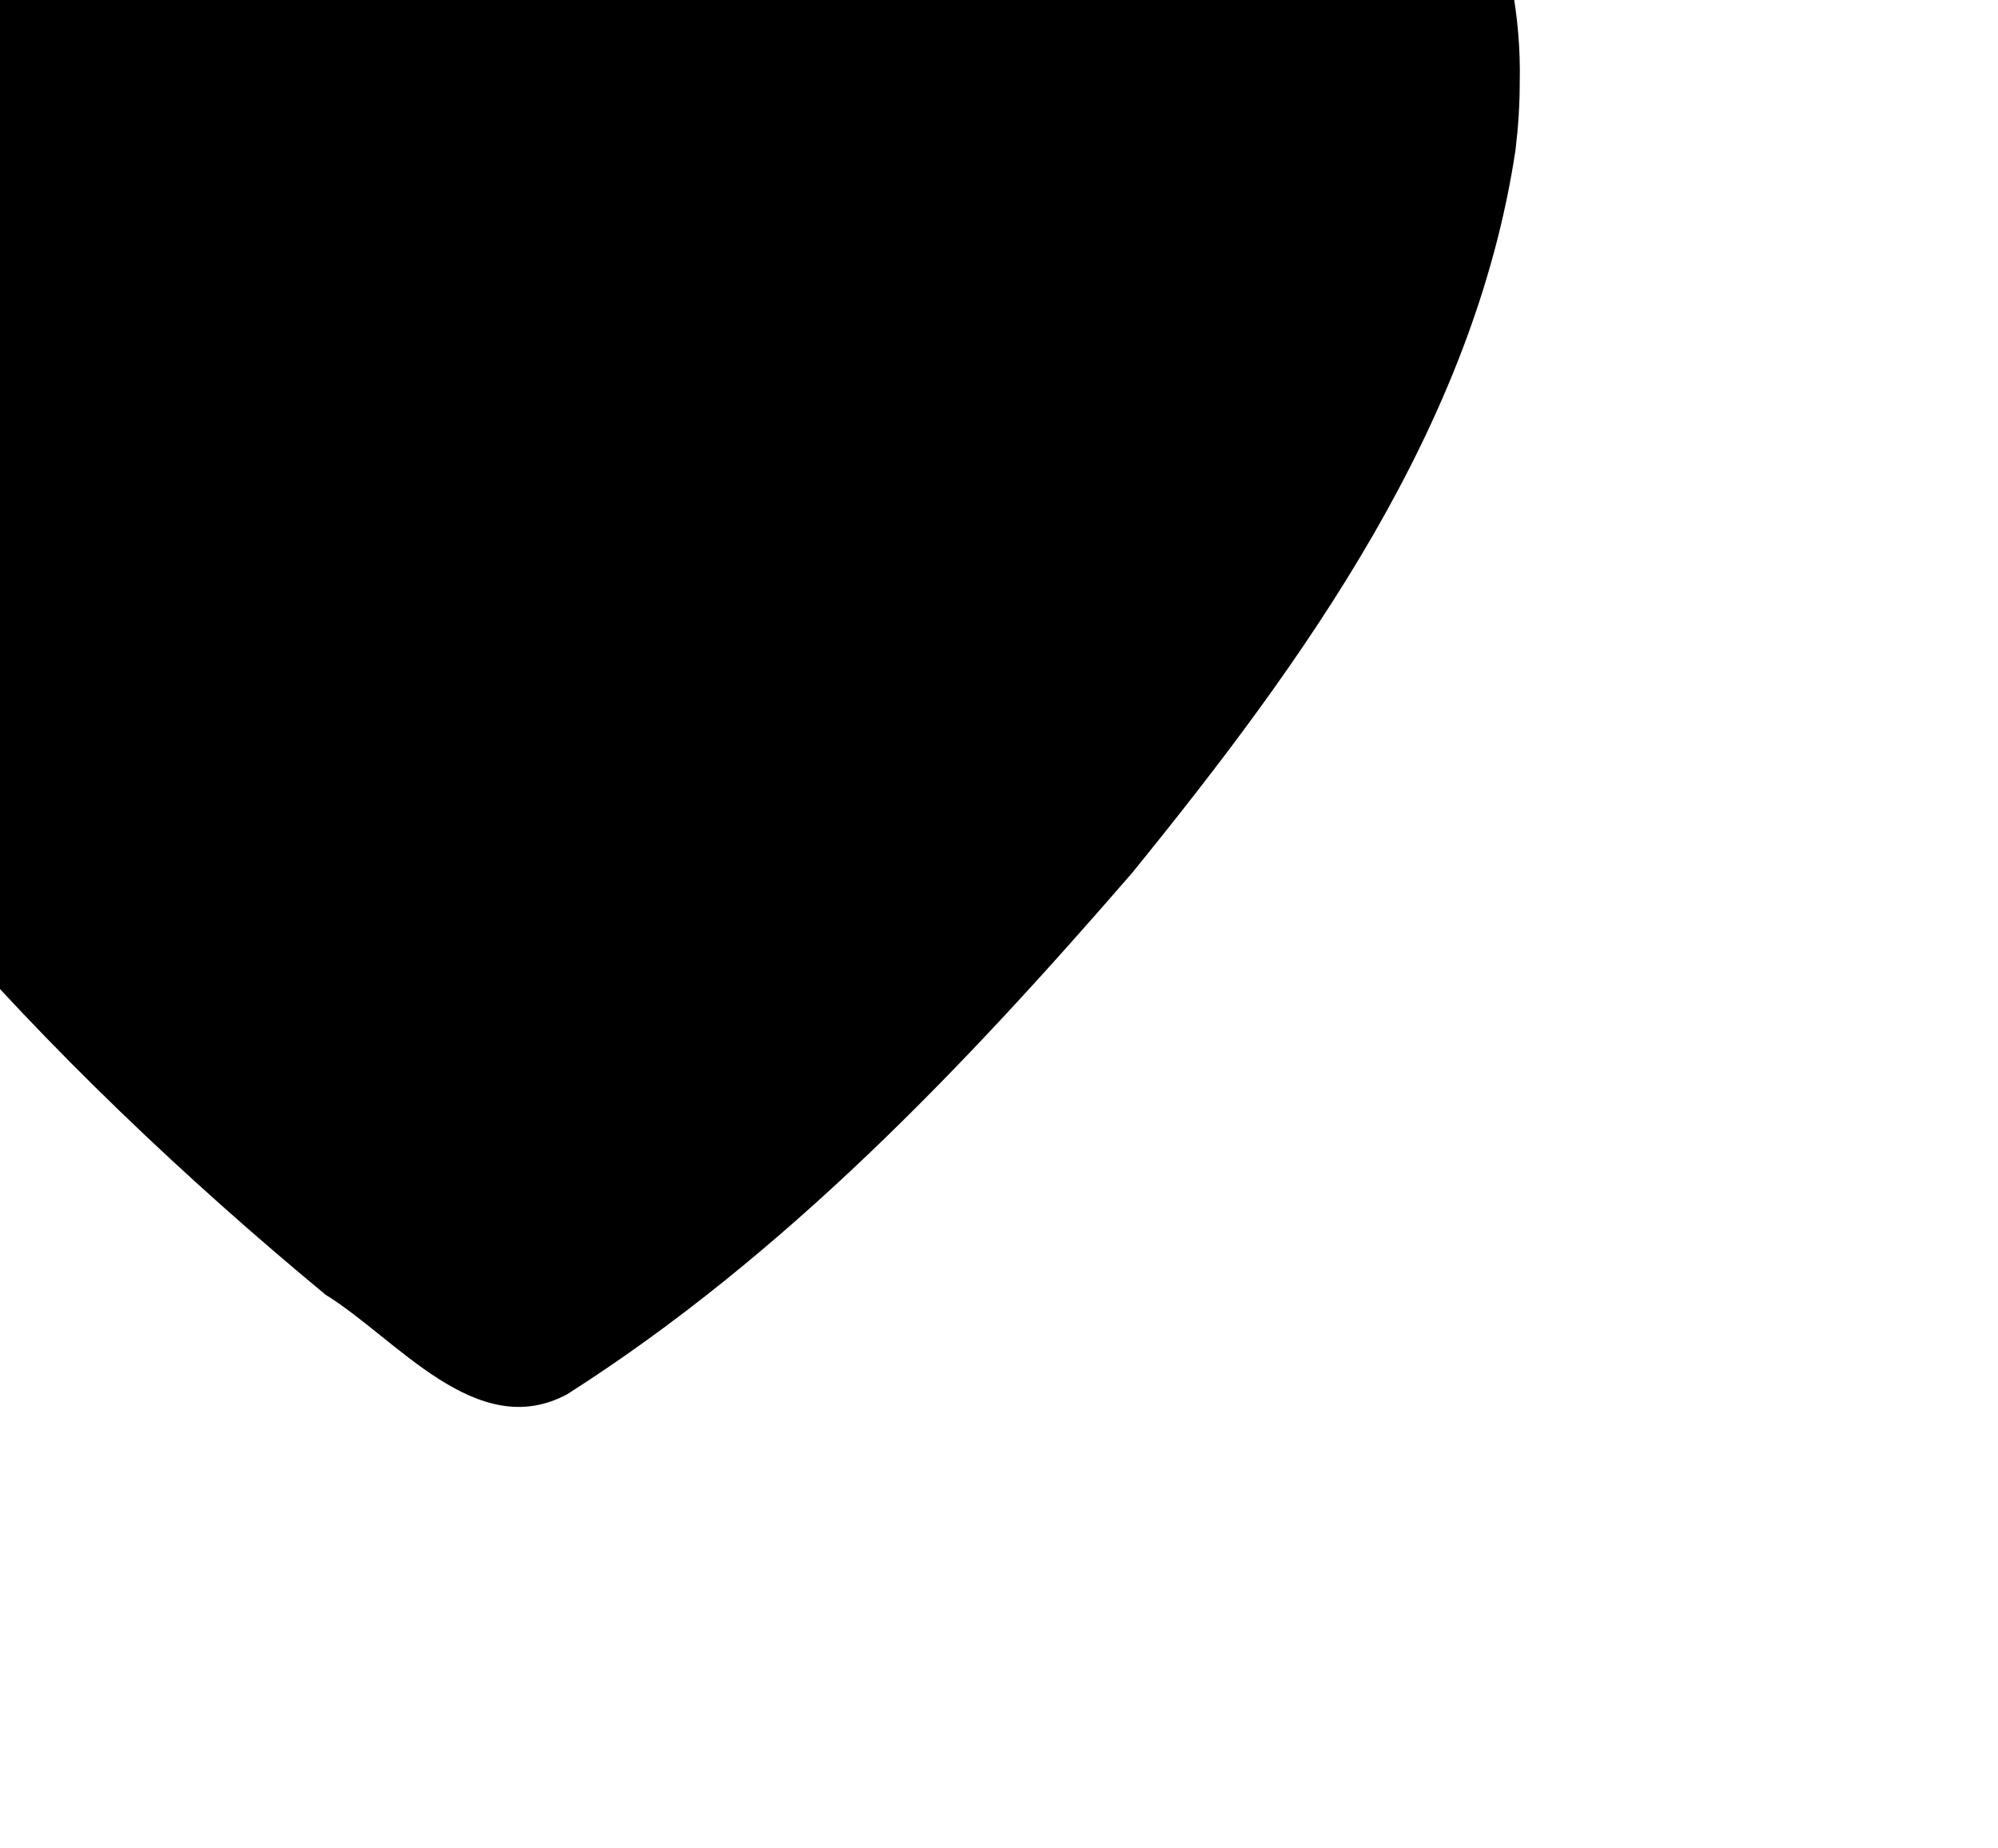
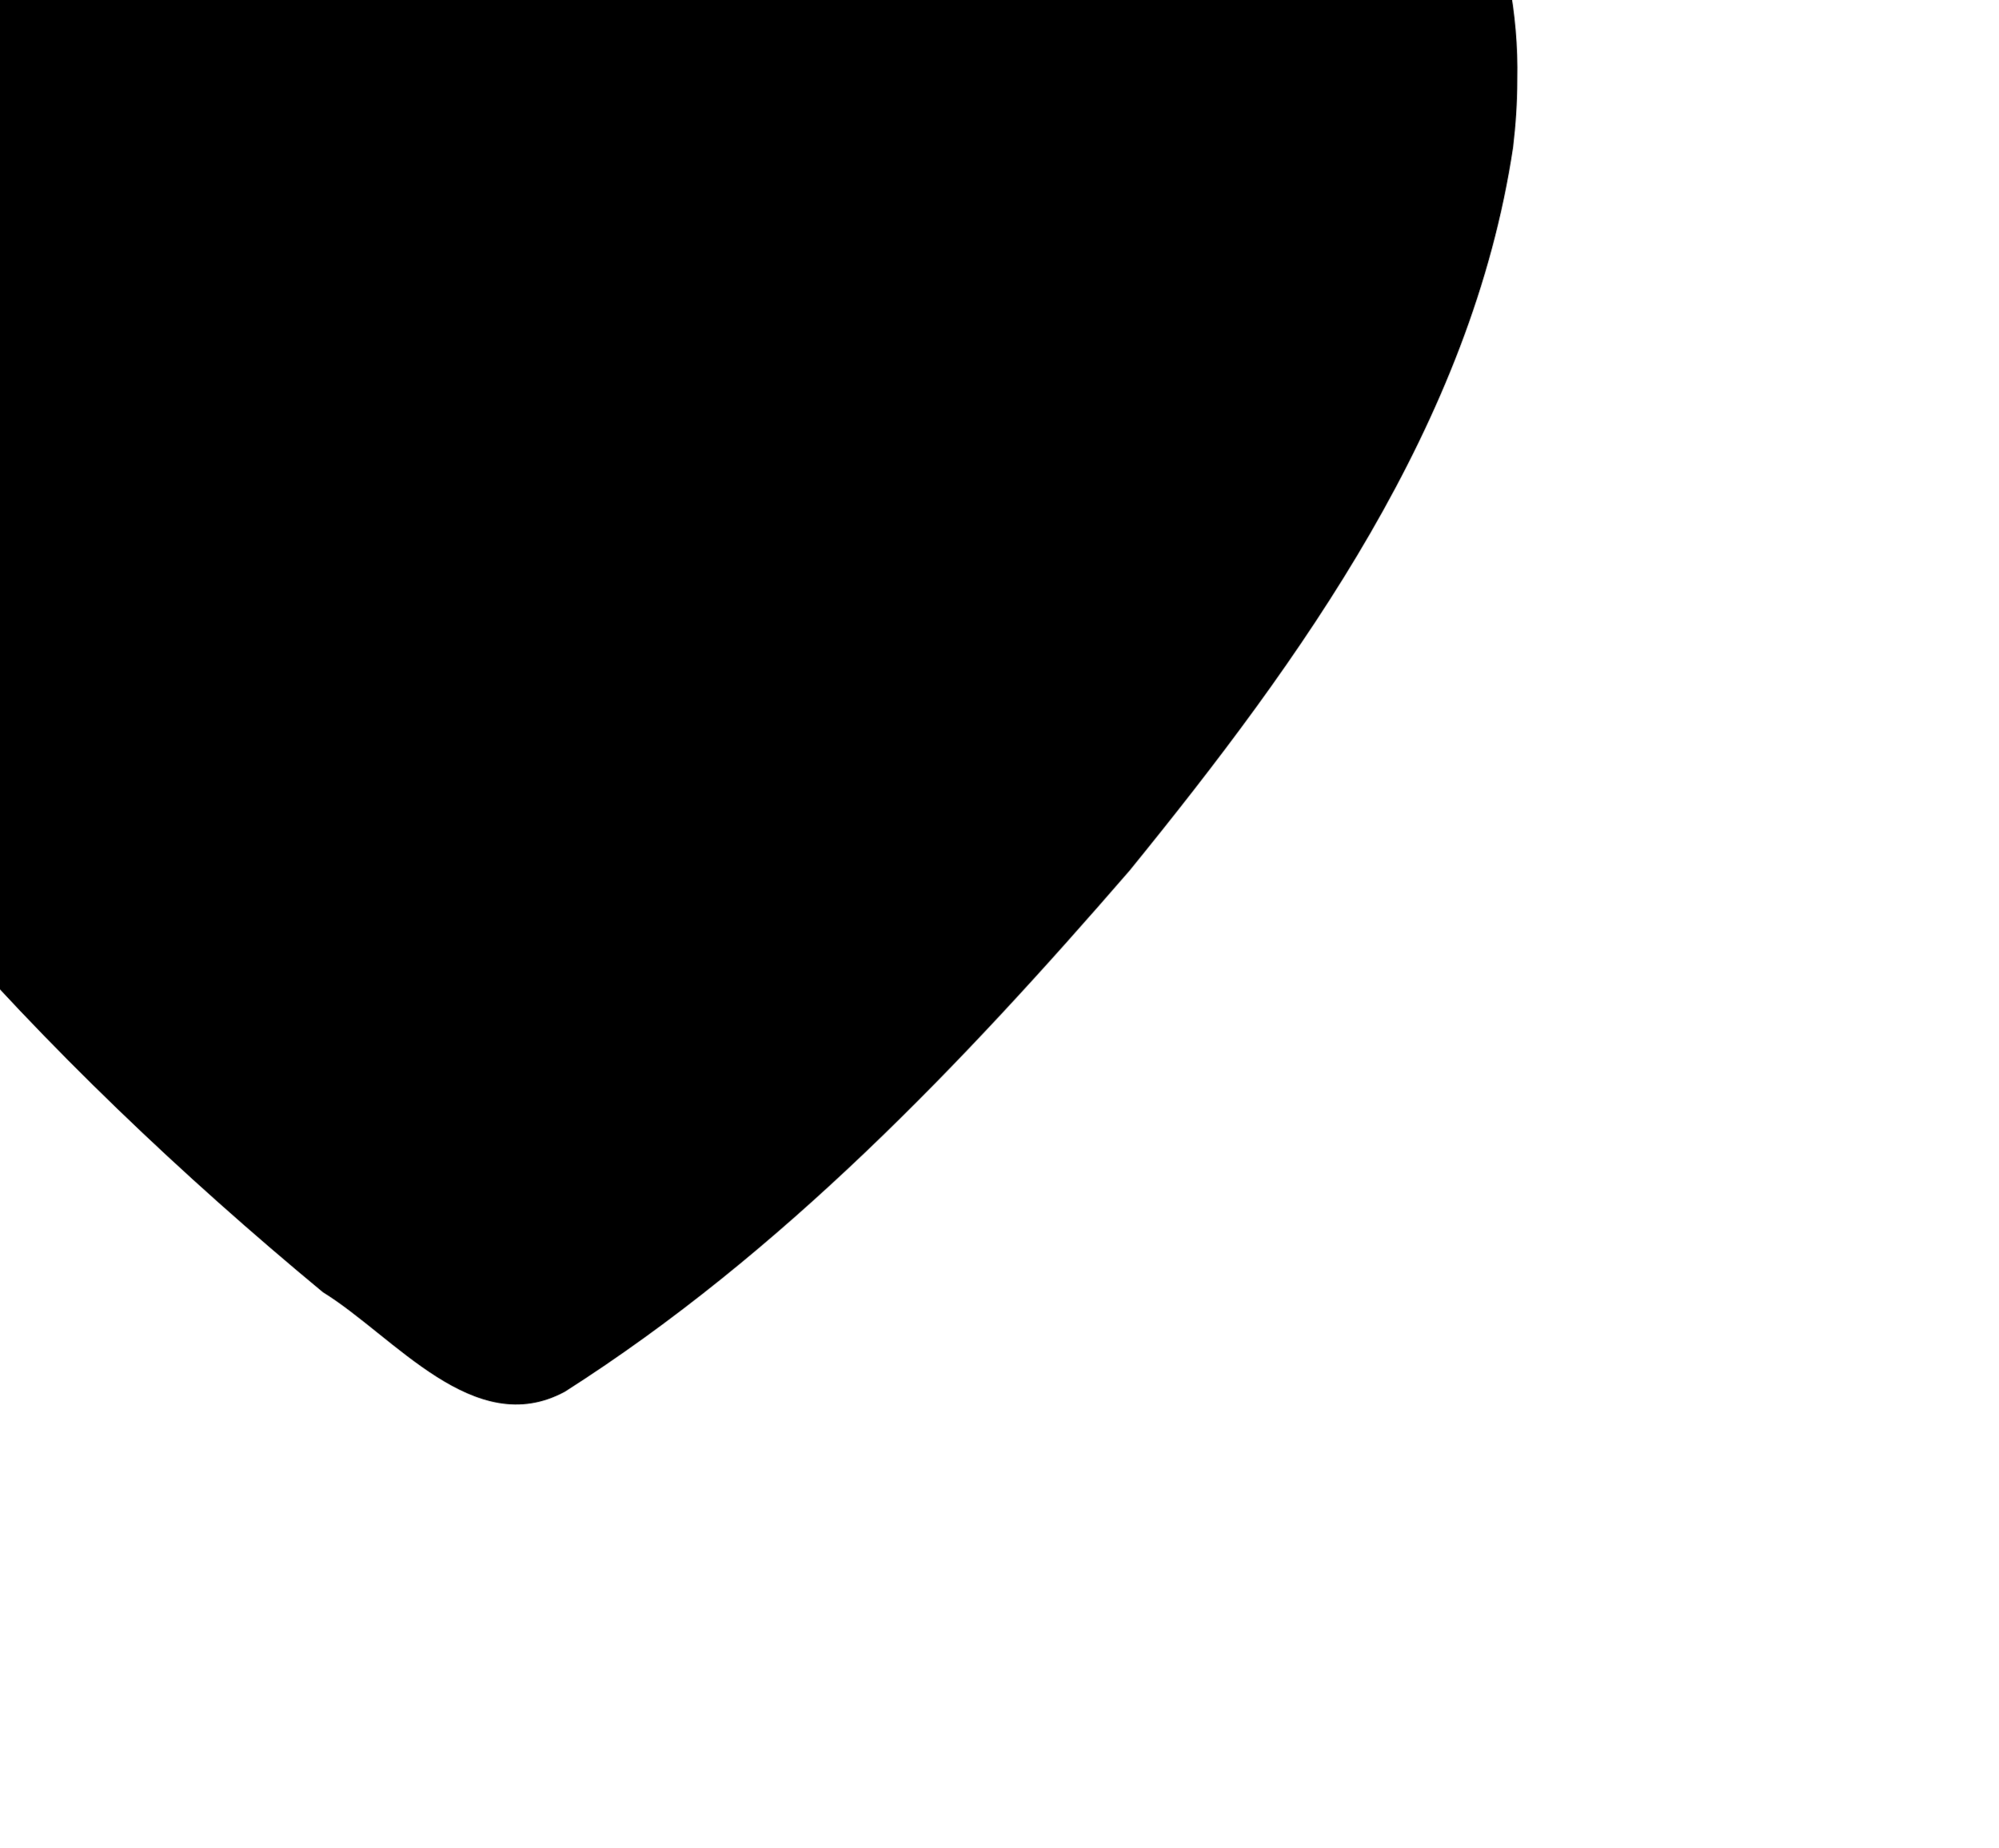
<svg xmlns="http://www.w3.org/2000/svg">
  <g>
-     <path d="m 225.135,12.158 c 0.855,-39.333 -32.538,-75.318 -71.793,-77.524 -20.176,-2.708 -38.054,7.953 -55.876,15.425 -19.584,7.871 -41.248,2.422 -58.846,-7.766 -35.139,-18.983 -82.438,-2.111 -100.303,32.882 -16.286,28.958 -8.696,64.369 5.561,92.48 24.779,48.581 62.588,89.535 104.343,124.114 10.525,6.47 22.397,21.994 35.833,14.729 32.158,-20.5 58.827,-48.532 83.659,-77.205 25.476,-31.353 50.669,-66.192 56.799,-107.113 0.401,-3.325 0.622,-6.672 0.622,-10.021 z" />
+     <path d="m 225.875,11.863 c 0.859,-39.53 -32.7,-75.695 -72.152,-77.912 -20.277,-2.721 -38.244,7.993 -56.155,15.502 -19.682,7.911 -41.455,2.434 -59.14,-7.804 -35.315,-19.078 -82.85,-2.122 -100.804,33.047 -16.367,29.103 -8.739,64.691 5.589,92.942 24.903,48.824 62.901,89.982 104.865,124.735 10.578,6.503 22.509,22.104 36.012,14.802 32.318,-20.602 59.121,-48.775 84.077,-77.591 25.603,-31.509 50.923,-66.523 57.083,-107.649 0.403,-3.341 0.625,-6.706 0.625,-10.072 z" />
  </g>
</svg>
